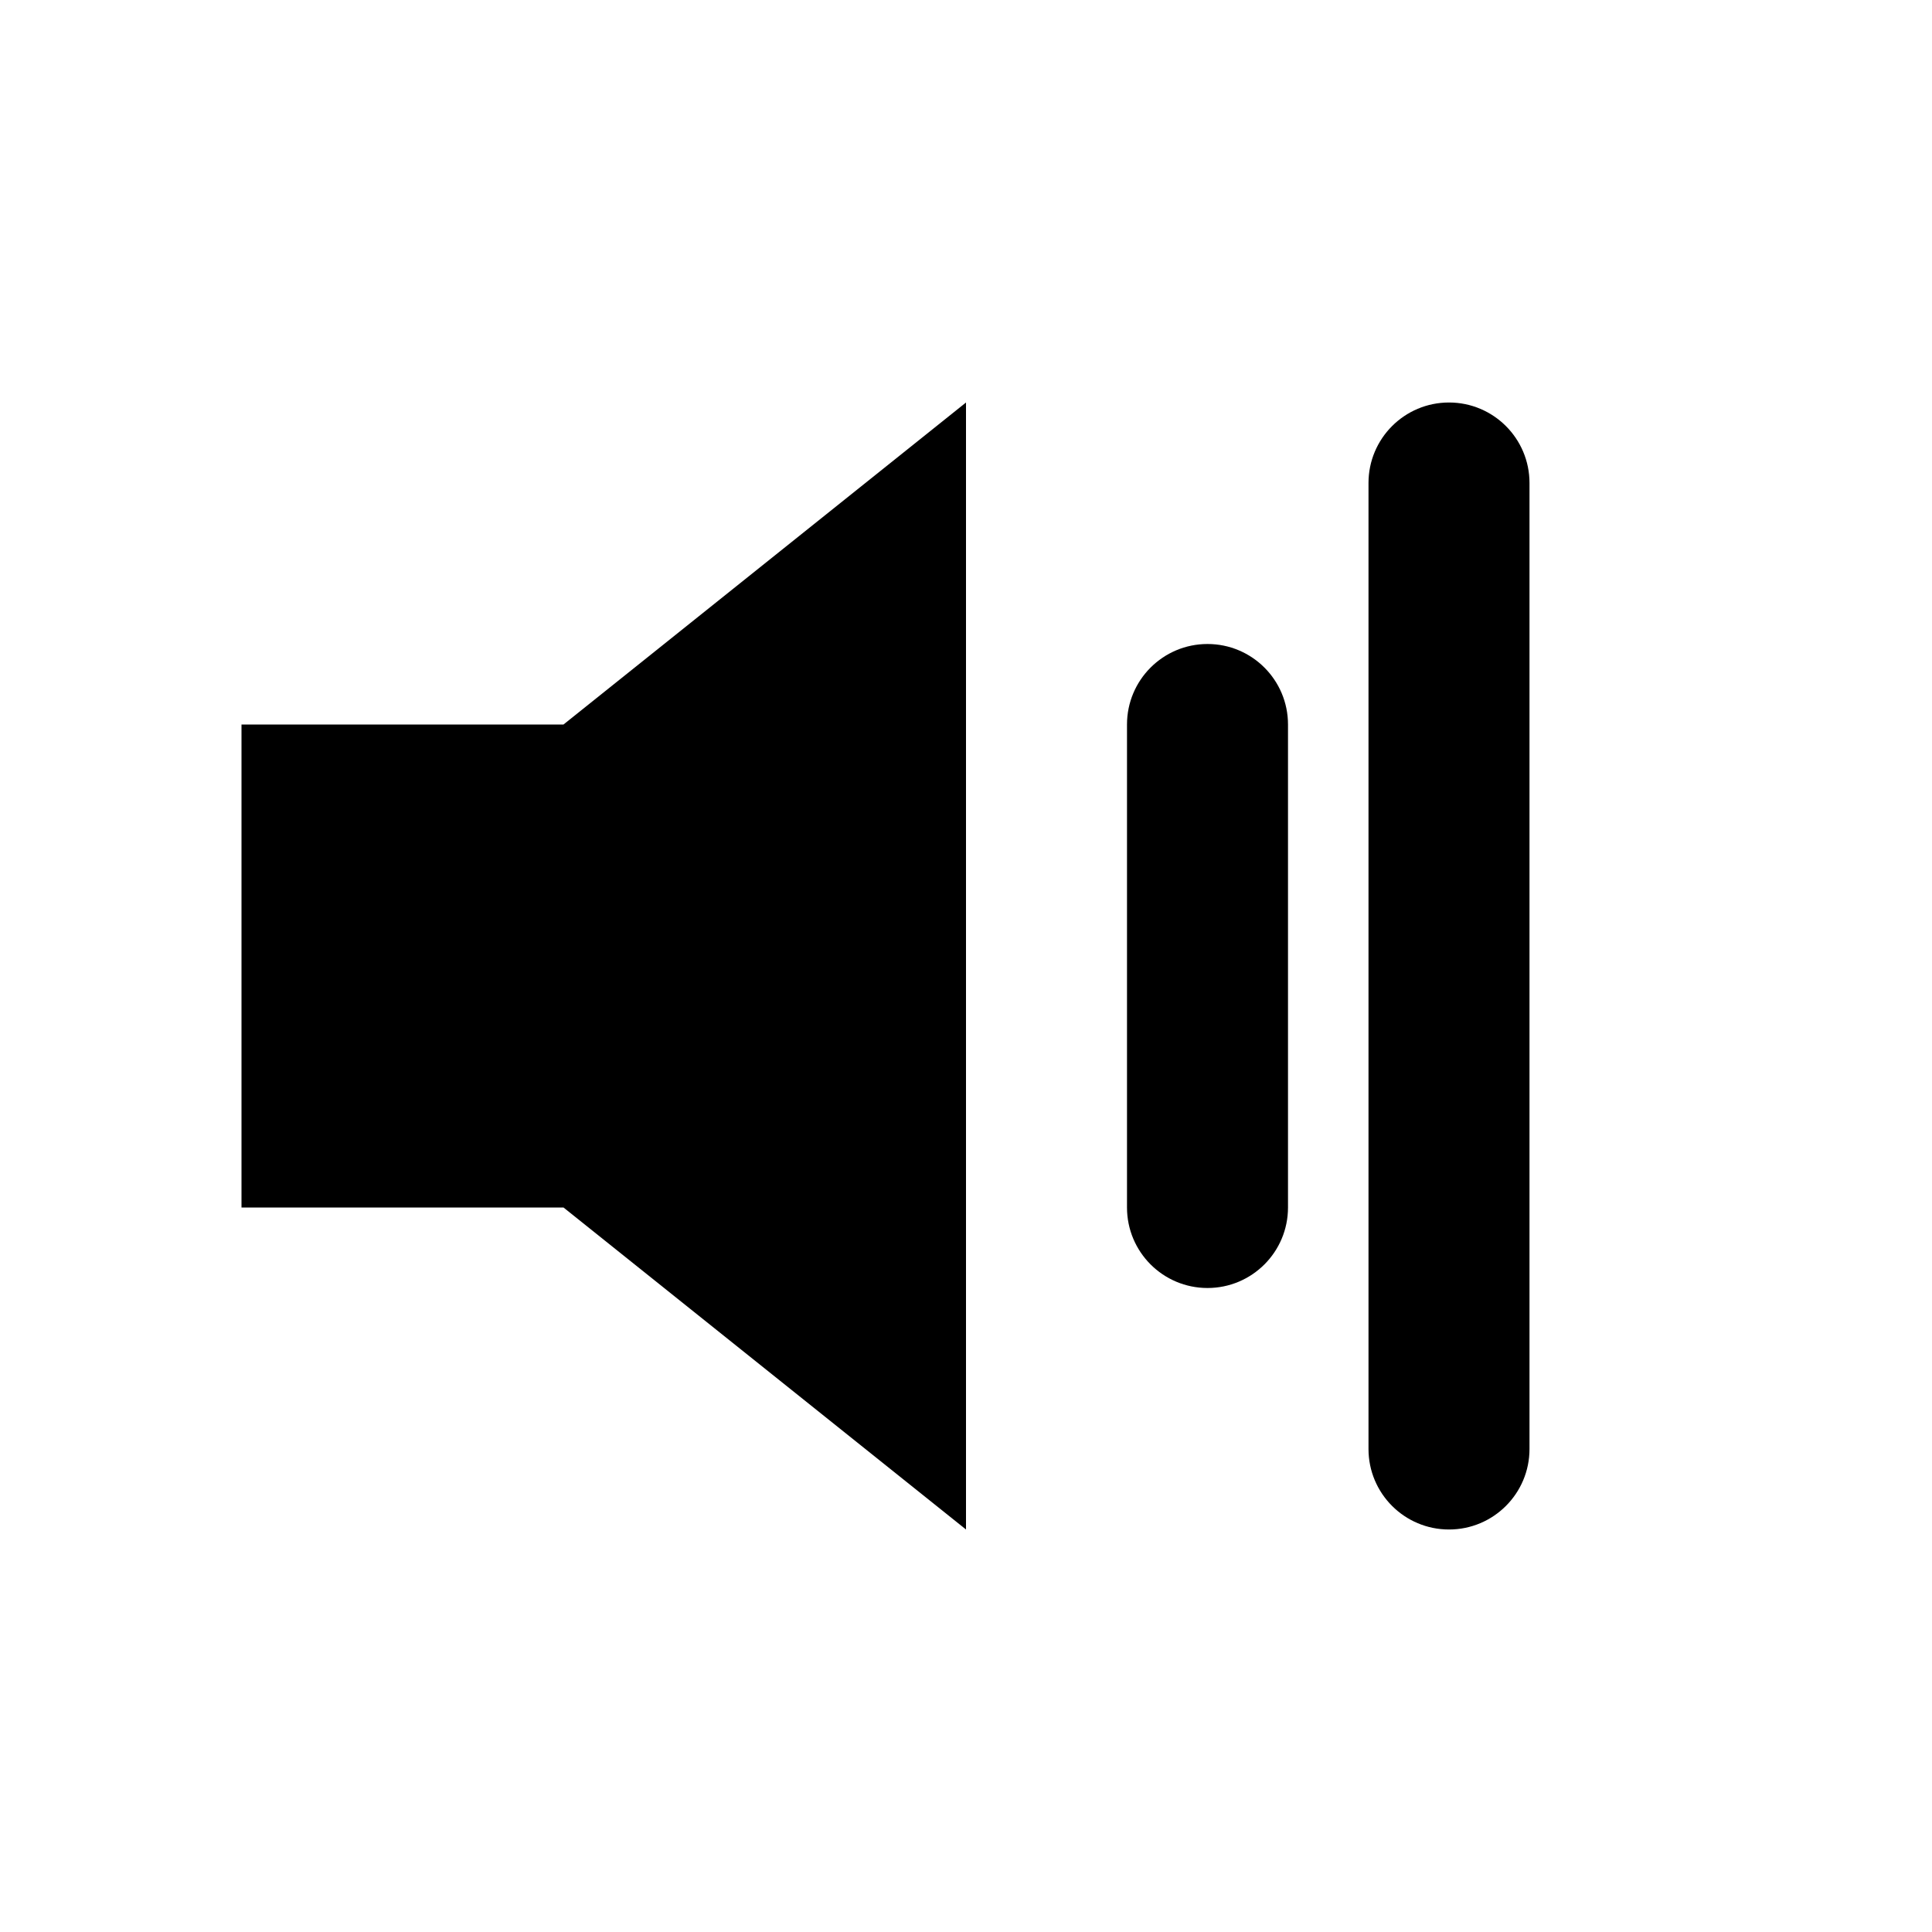
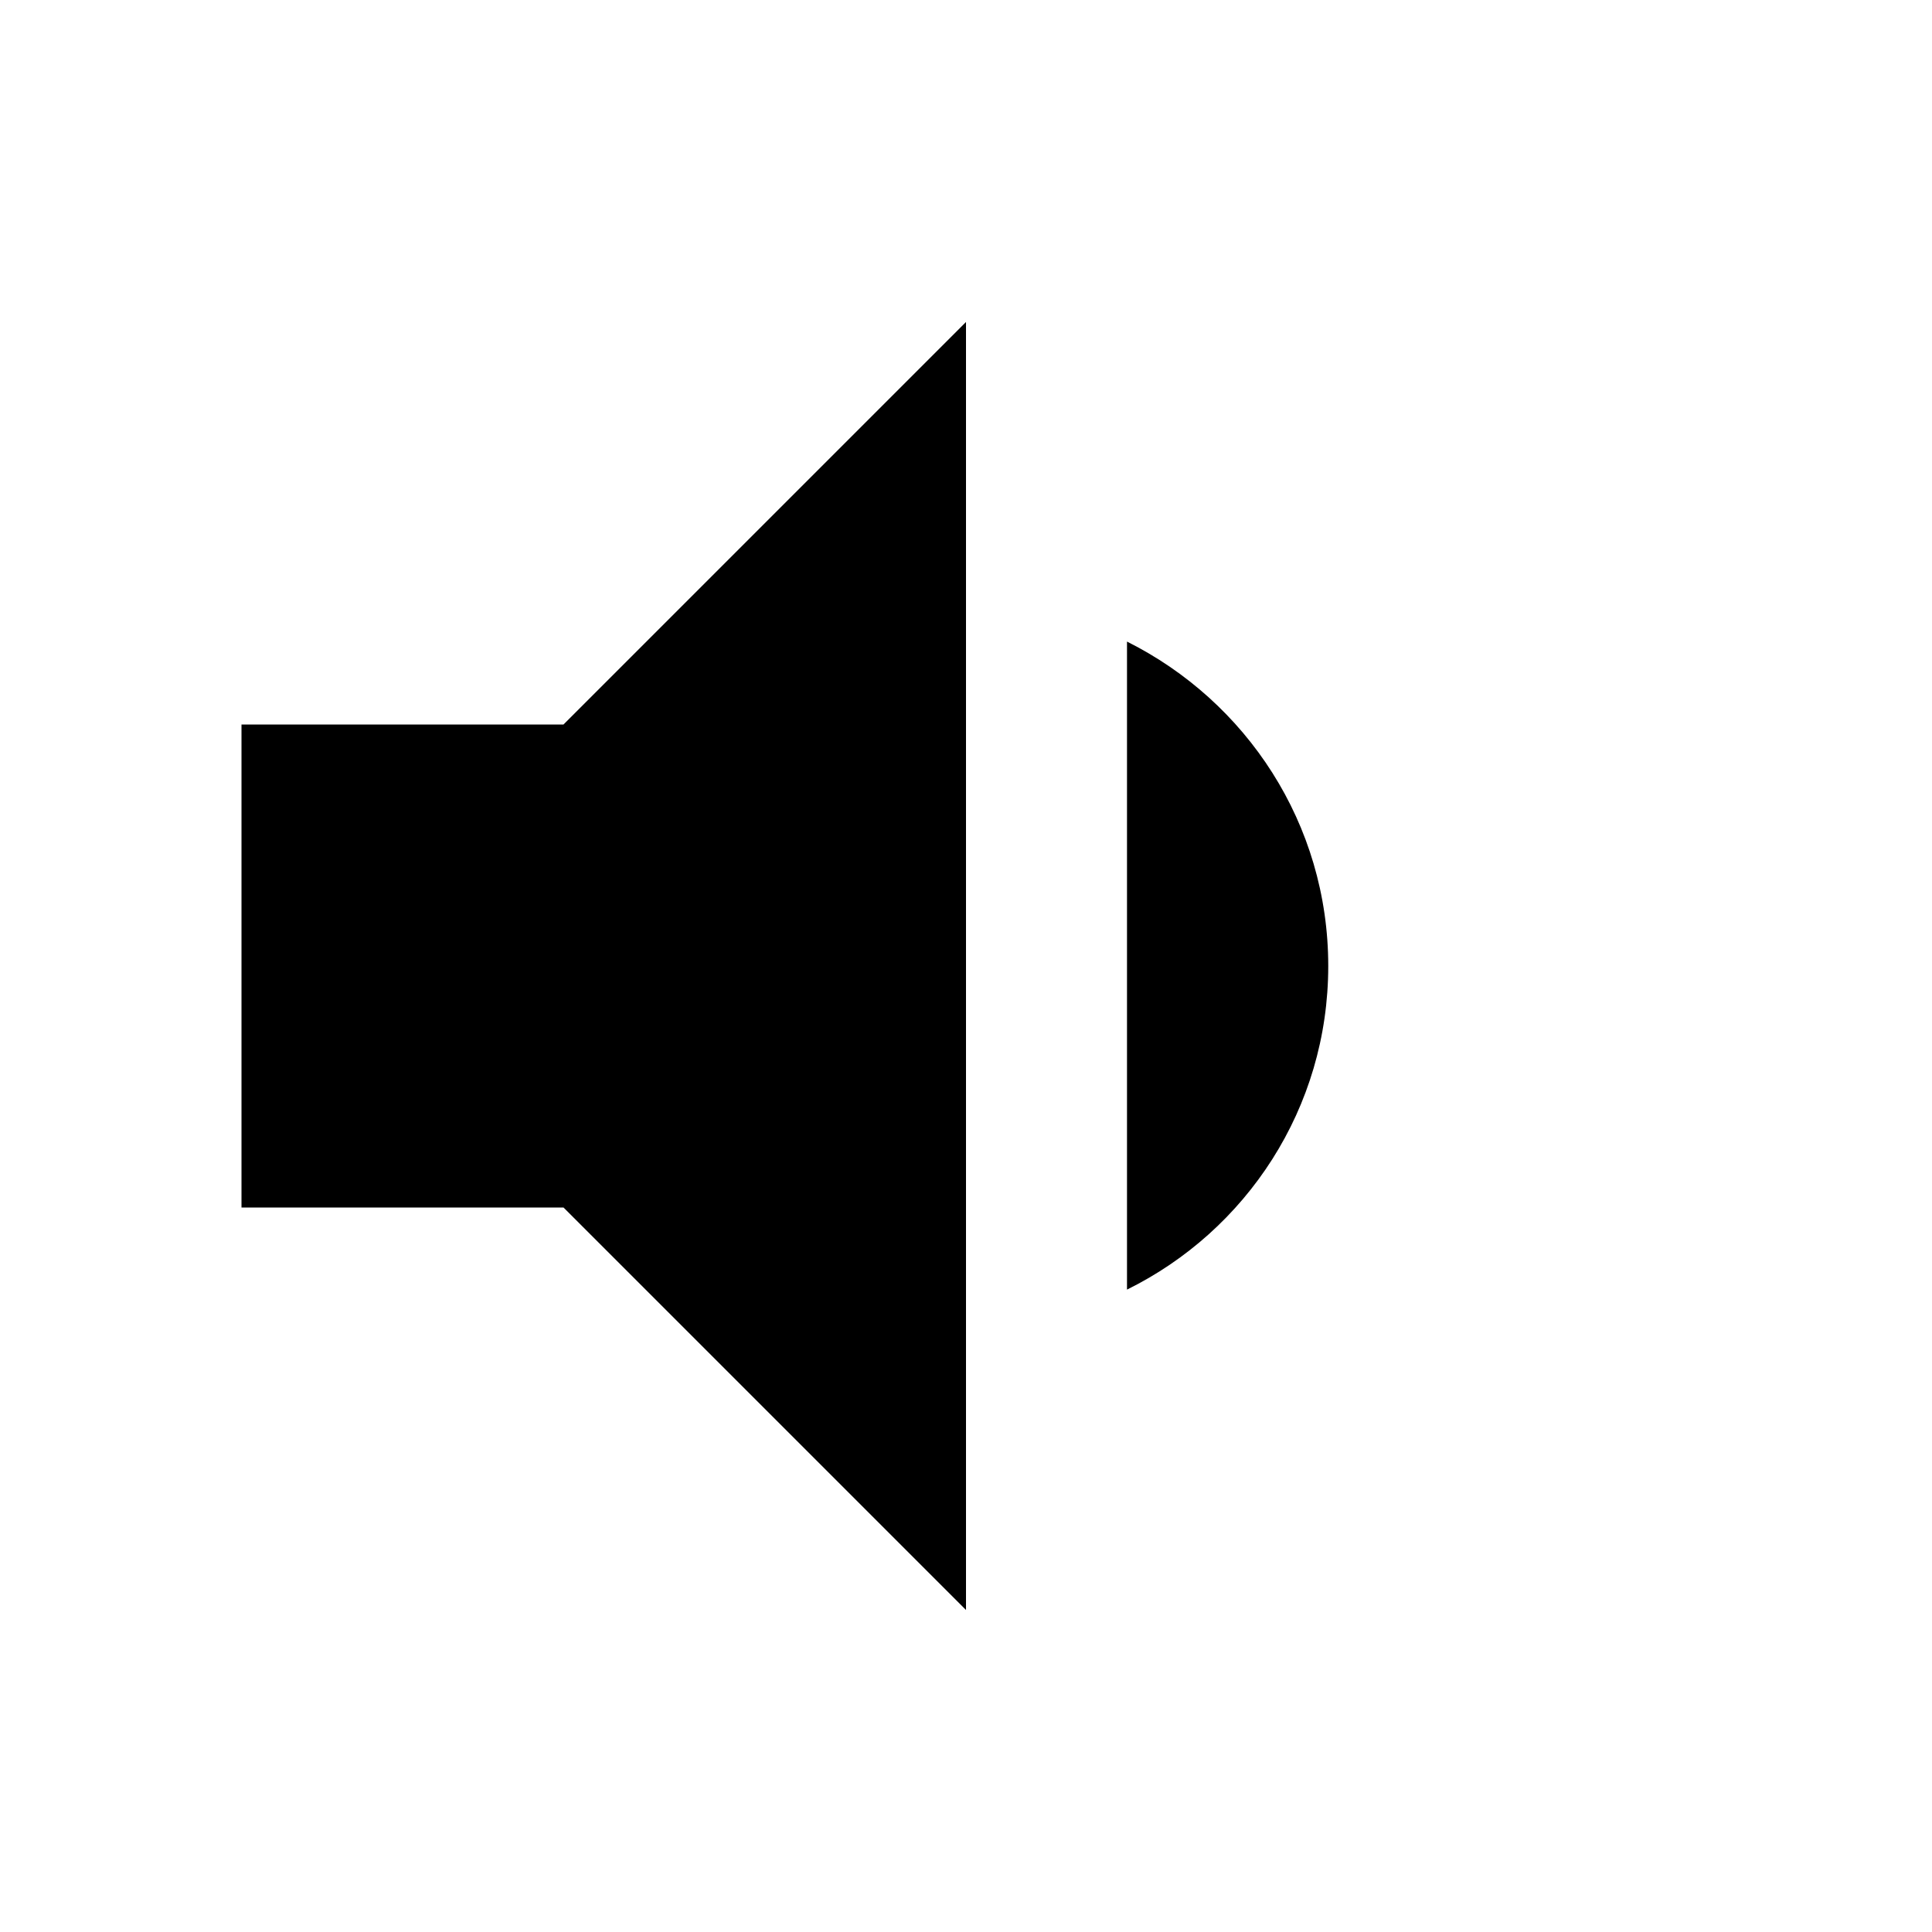
- <svg xmlns="http://www.w3.org/2000/svg" viewBox="0 0 24 24">
-   <polygon points="3,9 3,15 7,15 12,19 12,5 7,9" fill="black" />
-   <rect x="14" y="8" width="2" height="8" rx="1" fill="black" />
-   <rect x="17" y="5" width="2" height="14" rx="1" fill="black" />
+ <svg xmlns="http://www.w3.org/2000/svg" viewBox="0 0 24 24" width="24" height="24">
+   <path fill="black" d="M3 9v6h4l5 5V4L7 9H3zm13.5 3c0-1.77-1.02-3.29-2.5-4.03v8.05c1.48-.73 2.5-2.25 2.5-4.02z" />
</svg>
